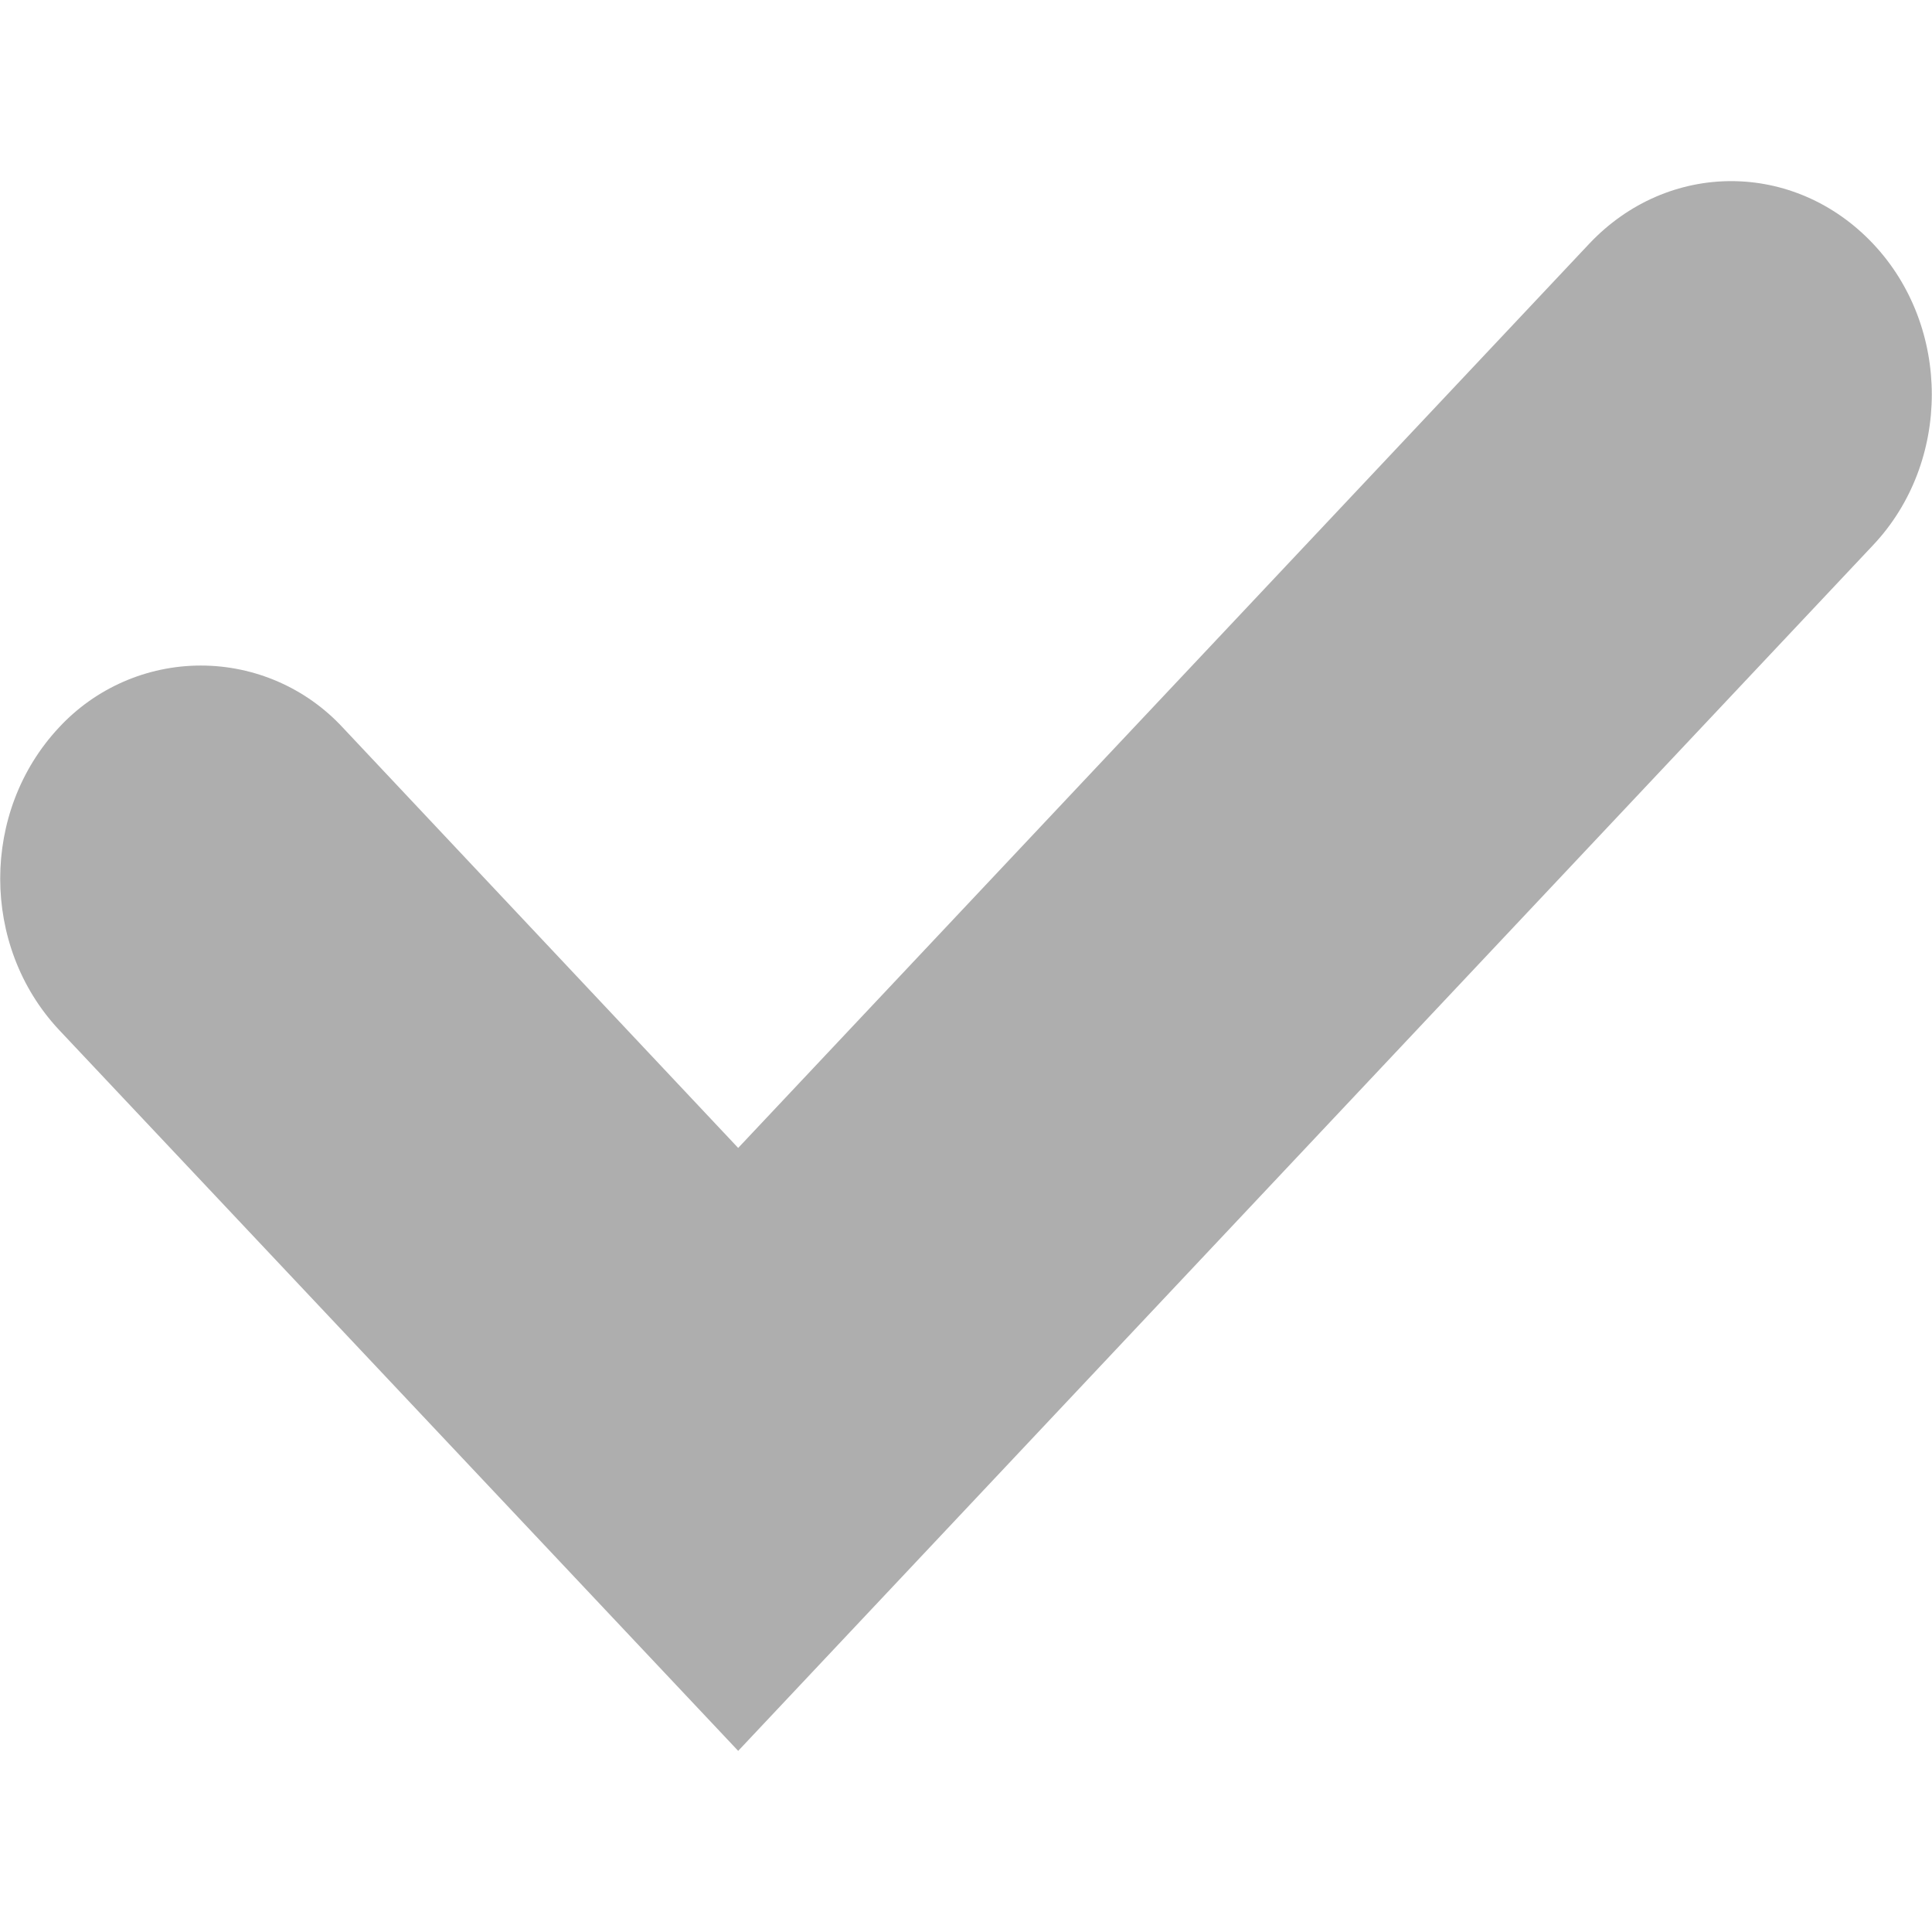
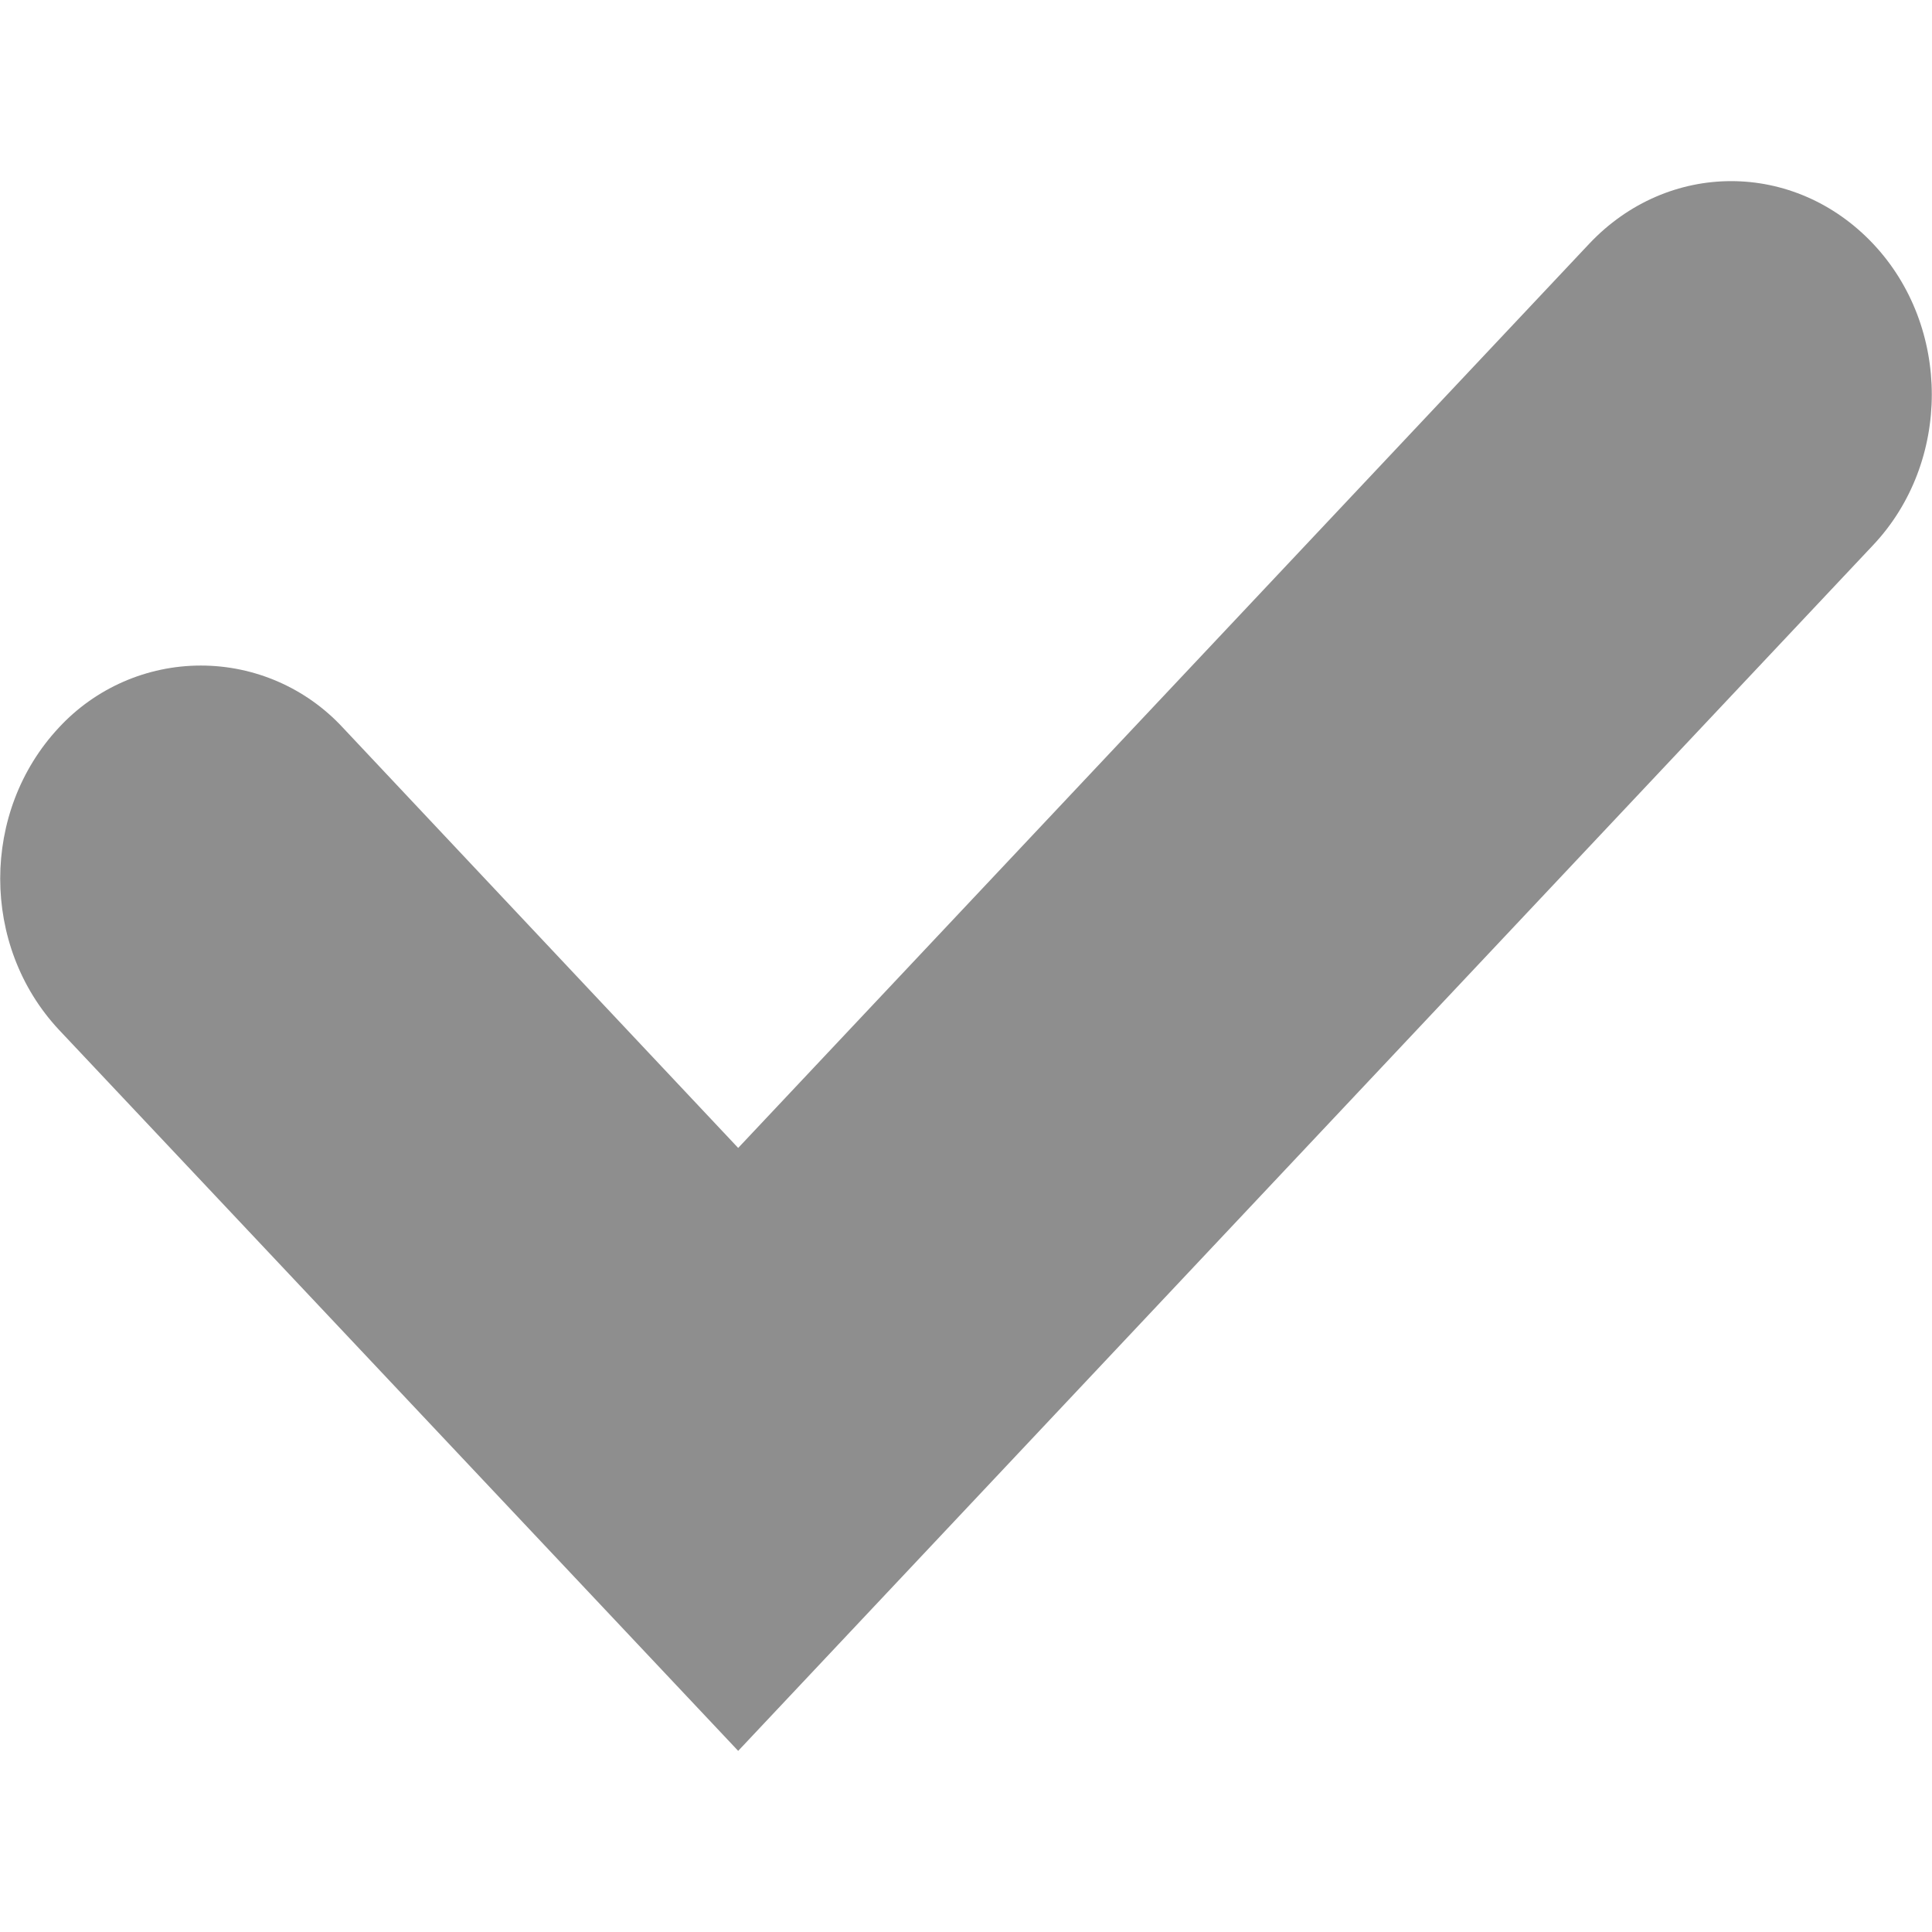
<svg xmlns="http://www.w3.org/2000/svg" width="24" height="24">
-   <path fill="#aeaeae" d="M9.17 21.75L.73 12.79c-.97-1.04-.97-2.71 0-3.75a2.403 2.403 0 0 1 3.53 0l4.91 5.22L19.74 3.03c.98-1.04 2.55-1.04 3.53 0 .97 1.03.97 2.71 0 3.74L9.17 21.75z" />
+   <path fill="#8e8e8e" d="M9.17 21.75L.73 12.79c-.97-1.04-.97-2.71 0-3.75a2.403 2.403 0 0 1 3.53 0l4.91 5.22L19.74 3.03c.98-1.04 2.55-1.04 3.53 0 .97 1.03.97 2.71 0 3.74L9.17 21.75z" />
</svg>
